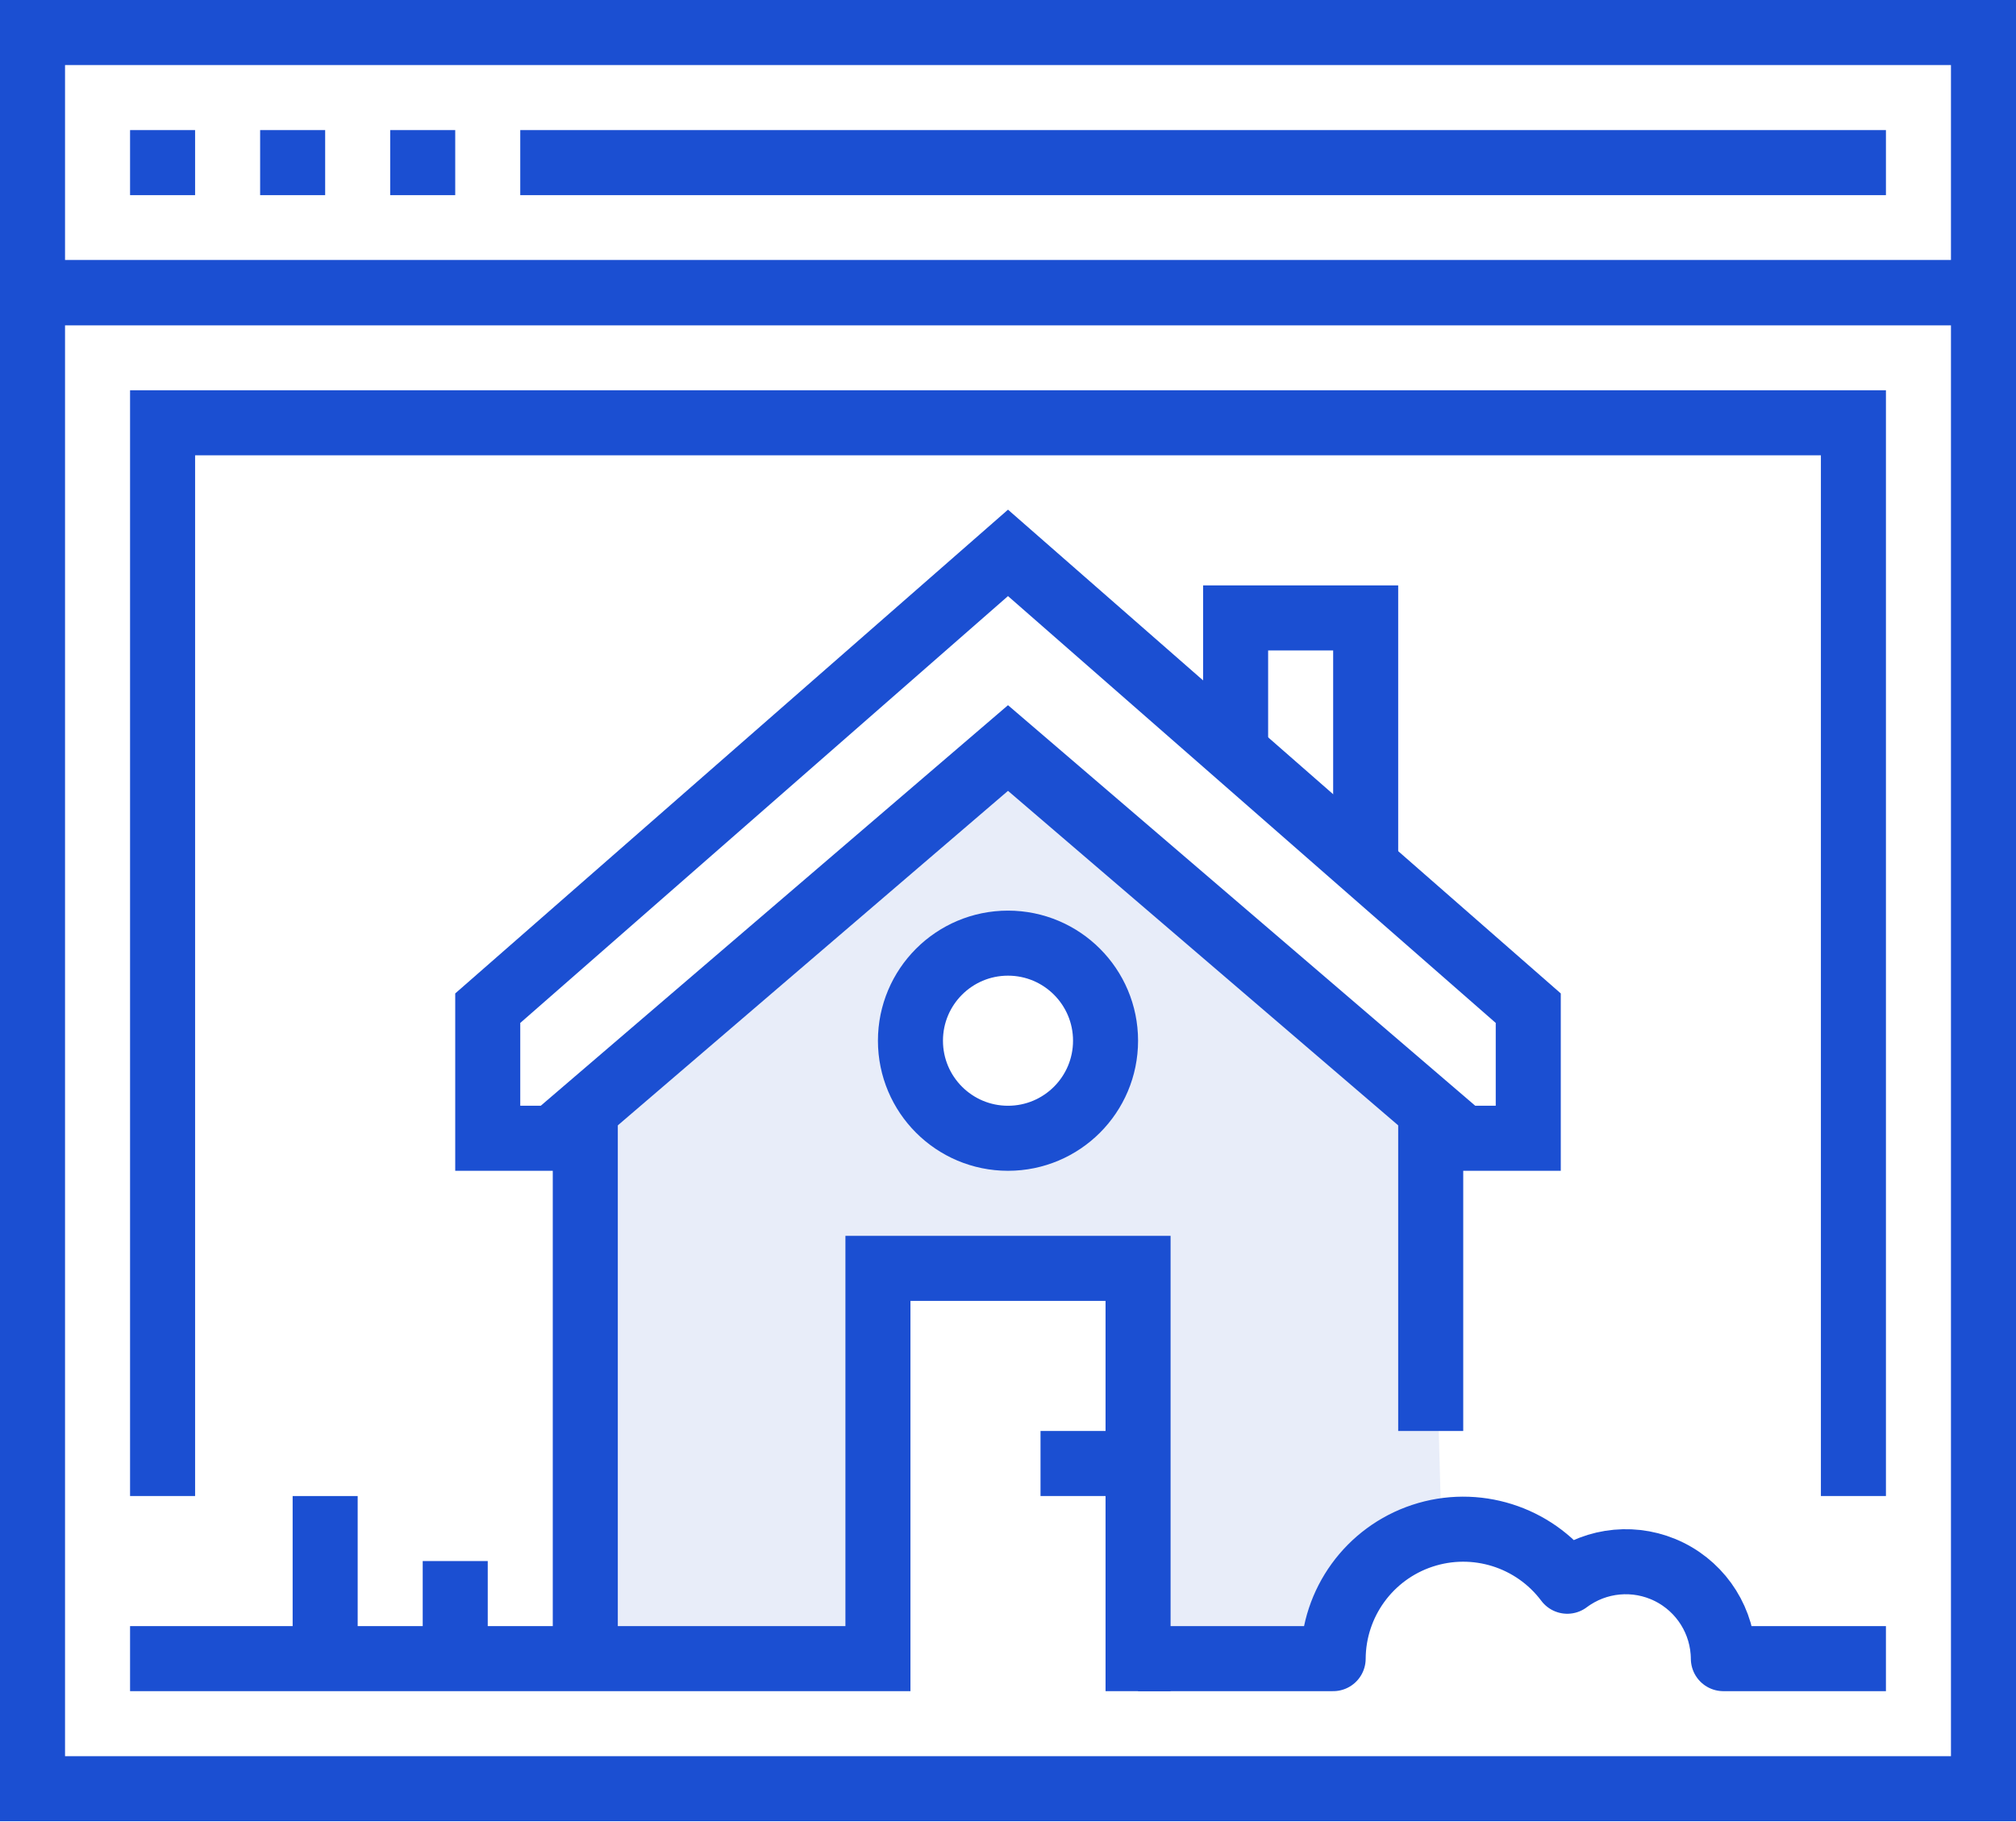
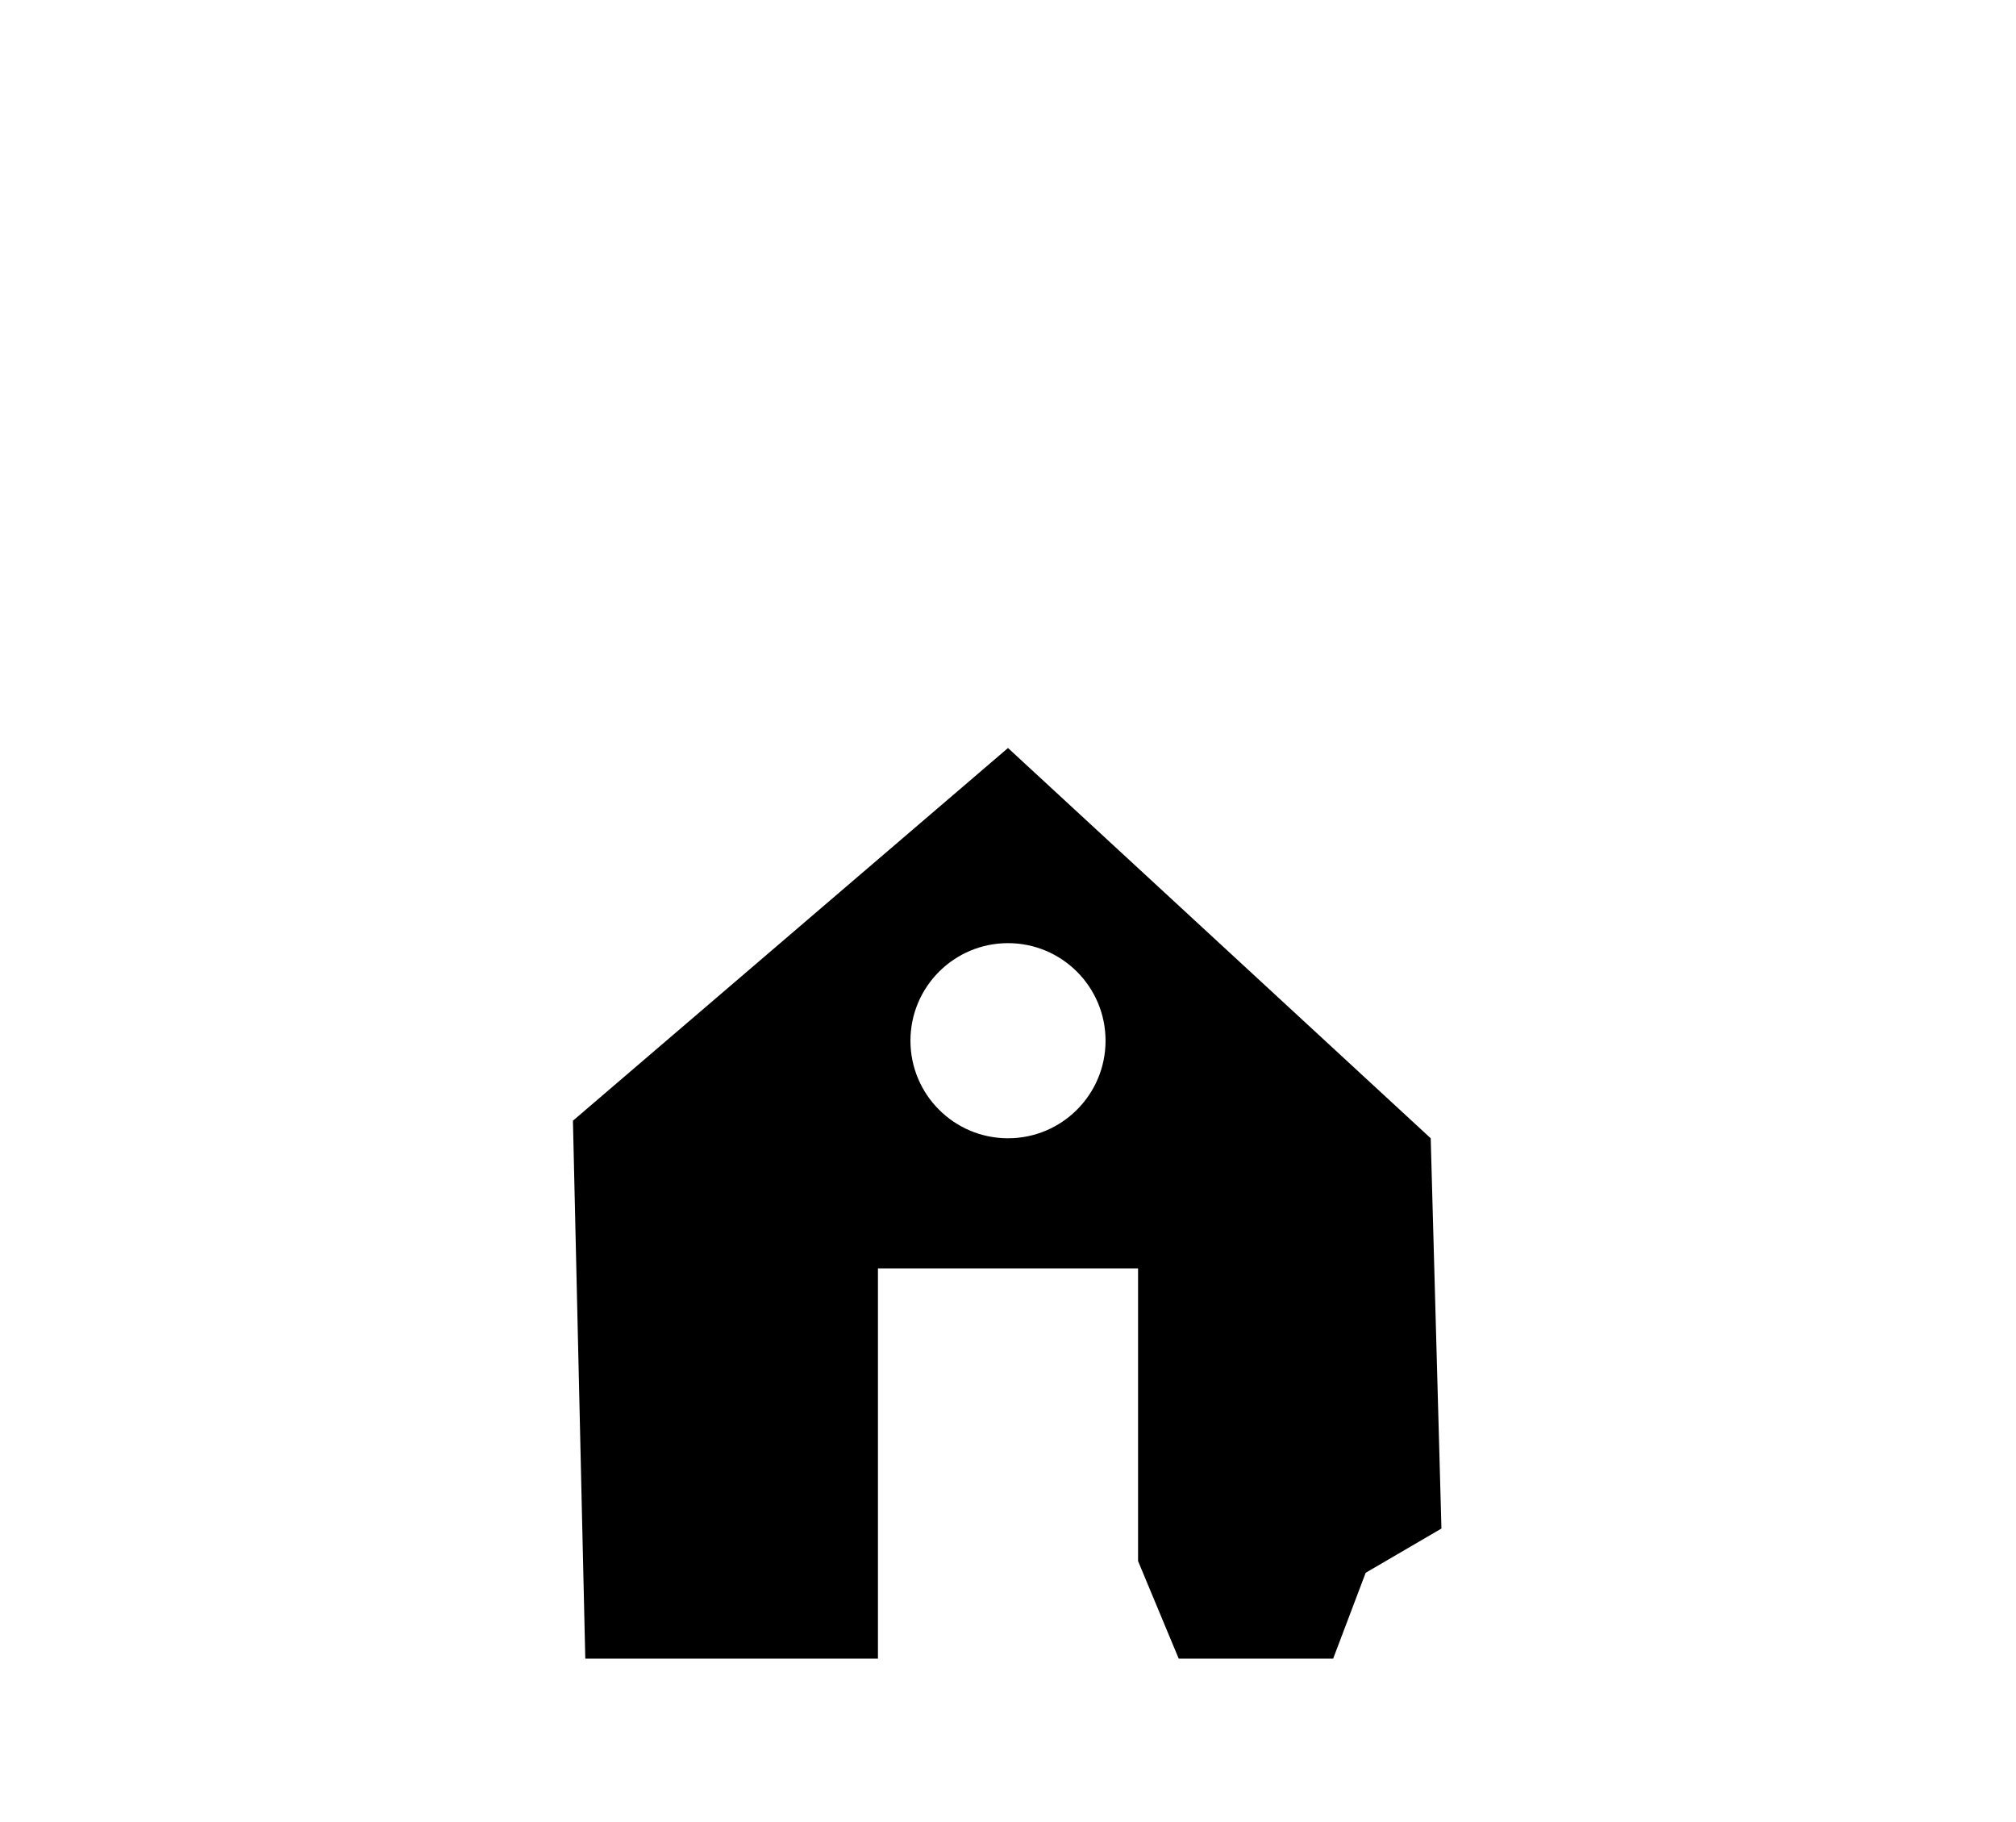
<svg xmlns="http://www.w3.org/2000/svg" viewBox="0 0 62 56">
  <defs>
    <style>
-       #whyus-icon-home .cls-1 {
-         fill: #e8edf9;
-       }
      #whyus-icon-home .cls-2,
      #whyus-icon-home .cls-3 {
        fill: none;
-         stroke: #1b4fd2;
        stroke-width: 2px;
      }
      #whyus-icon-home .cls-2 {
        stroke-miterlimit: 10;
      }
      #whyus-icon-home .cls-3 {
        stroke-linejoin: round;
      }
    </style>
  </defs>
  <g id="whyus-icon-home">
-     <path class="cls-1" d="M44,35,31,23,17.62,34.46,18,51h9V39h8v9l1.25,3H41l1-2.64L44.33,47ZM31,35a3,3,0,1,1,3-3A3,3,0,0,1,31,35Z" />
-     <rect class="cls-2" x="1" y="9" width="60" height="46" />
-     <rect class="cls-2" x="1" y="1" width="60" height="8" />
-     <line class="cls-2" x1="4" y1="5" x2="6" y2="5" />
-     <line class="cls-2" x1="8" y1="5" x2="10" y2="5" />
-     <line class="cls-2" x1="12" y1="5" x2="14" y2="5" />
-     <line class="cls-2" x1="16" y1="5" x2="58" y2="5" />
-     <polyline class="cls-2" points="5 46 5 13 57 13 57 46" />
-     <path class="cls-3" d="M35,51h6a4,4,0,0,1,7.2-2.38A3,3,0,0,1,53,51h5" />
-     <line class="cls-2" x1="44" y1="44" x2="44" y2="34" />
-     <line class="cls-2" x1="18" y1="34" x2="18" y2="51" />
-     <polygon class="cls-2" points="31 17 15 31 15 35 17 35 31 23 45 35 47 35 47 31 31 17" />
-     <polyline class="cls-2" points="35 52 35 39 27 39 27 51 4 51" />
-     <polyline class="cls-2" points="42 27 42 19 38 19 38 23" />
-     <line class="cls-2" x1="32" y1="45" x2="35" y2="45" />
-     <circle class="cls-2" cx="31" cy="32" r="3" />
-     <line class="cls-3" x1="10" y1="46" x2="10" y2="51" />
-     <line class="cls-3" x1="14" y1="48" x2="14" y2="51" />
+     <path class="fill-100" d="M44,35,31,23,17.62,34.46,18,51h9V39h8v9l1.25,3H41l1-2.64L44.33,47ZM31,35a3,3,0,1,1,3-3A3,3,0,0,1,31,35Z" />
+     <rect class="cls-2 stroke-base" x="1" y="9" width="60" height="46" />
+     <rect class="cls-2 stroke-base" x="1" y="1" width="60" height="8" />
+     <line class="cls-2 stroke-base" x1="4" y1="5" x2="6" y2="5" />
+     <line class="cls-2 stroke-base" x1="8" y1="5" x2="10" y2="5" />
+     <line class="cls-2 stroke-base" x1="12" y1="5" x2="14" y2="5" />
+     <line class="cls-2 stroke-base" x1="16" y1="5" x2="58" y2="5" />
+     <polyline class="cls-2 stroke-base" points="5 46 5 13 57 13 57 46" />
+     <path class="cls-3 stroke-base" d="M35,51h6a4,4,0,0,1,7.2-2.38A3,3,0,0,1,53,51h5" />
+     <line class="cls-2 stroke-base" x1="44" y1="44" x2="44" y2="34" />
+     <line class="cls-2 stroke-base" x1="18" y1="34" x2="18" y2="51" />
+     <polygon class="cls-2 stroke-base" points="31 17 15 31 15 35 17 35 31 23 45 35 47 35 47 31 31 17" />
+     <polyline class="cls-2 stroke-base" points="35 52 35 39 27 39 27 51 4 51" />
+     <polyline class="cls-2 stroke-base" points="42 27 42 19 38 19 38 23" />
+     <line class="cls-2 stroke-base" x1="32" y1="45" x2="35" y2="45" />
+     <circle class="cls-2 stroke-base" cx="31" cy="32" r="3" />
+     <line class="cls-3 stroke-base" x1="10" y1="46" x2="10" y2="51" />
+     <line class="cls-3 stroke-base" x1="14" y1="48" x2="14" y2="51" />
  </g>
</svg>
